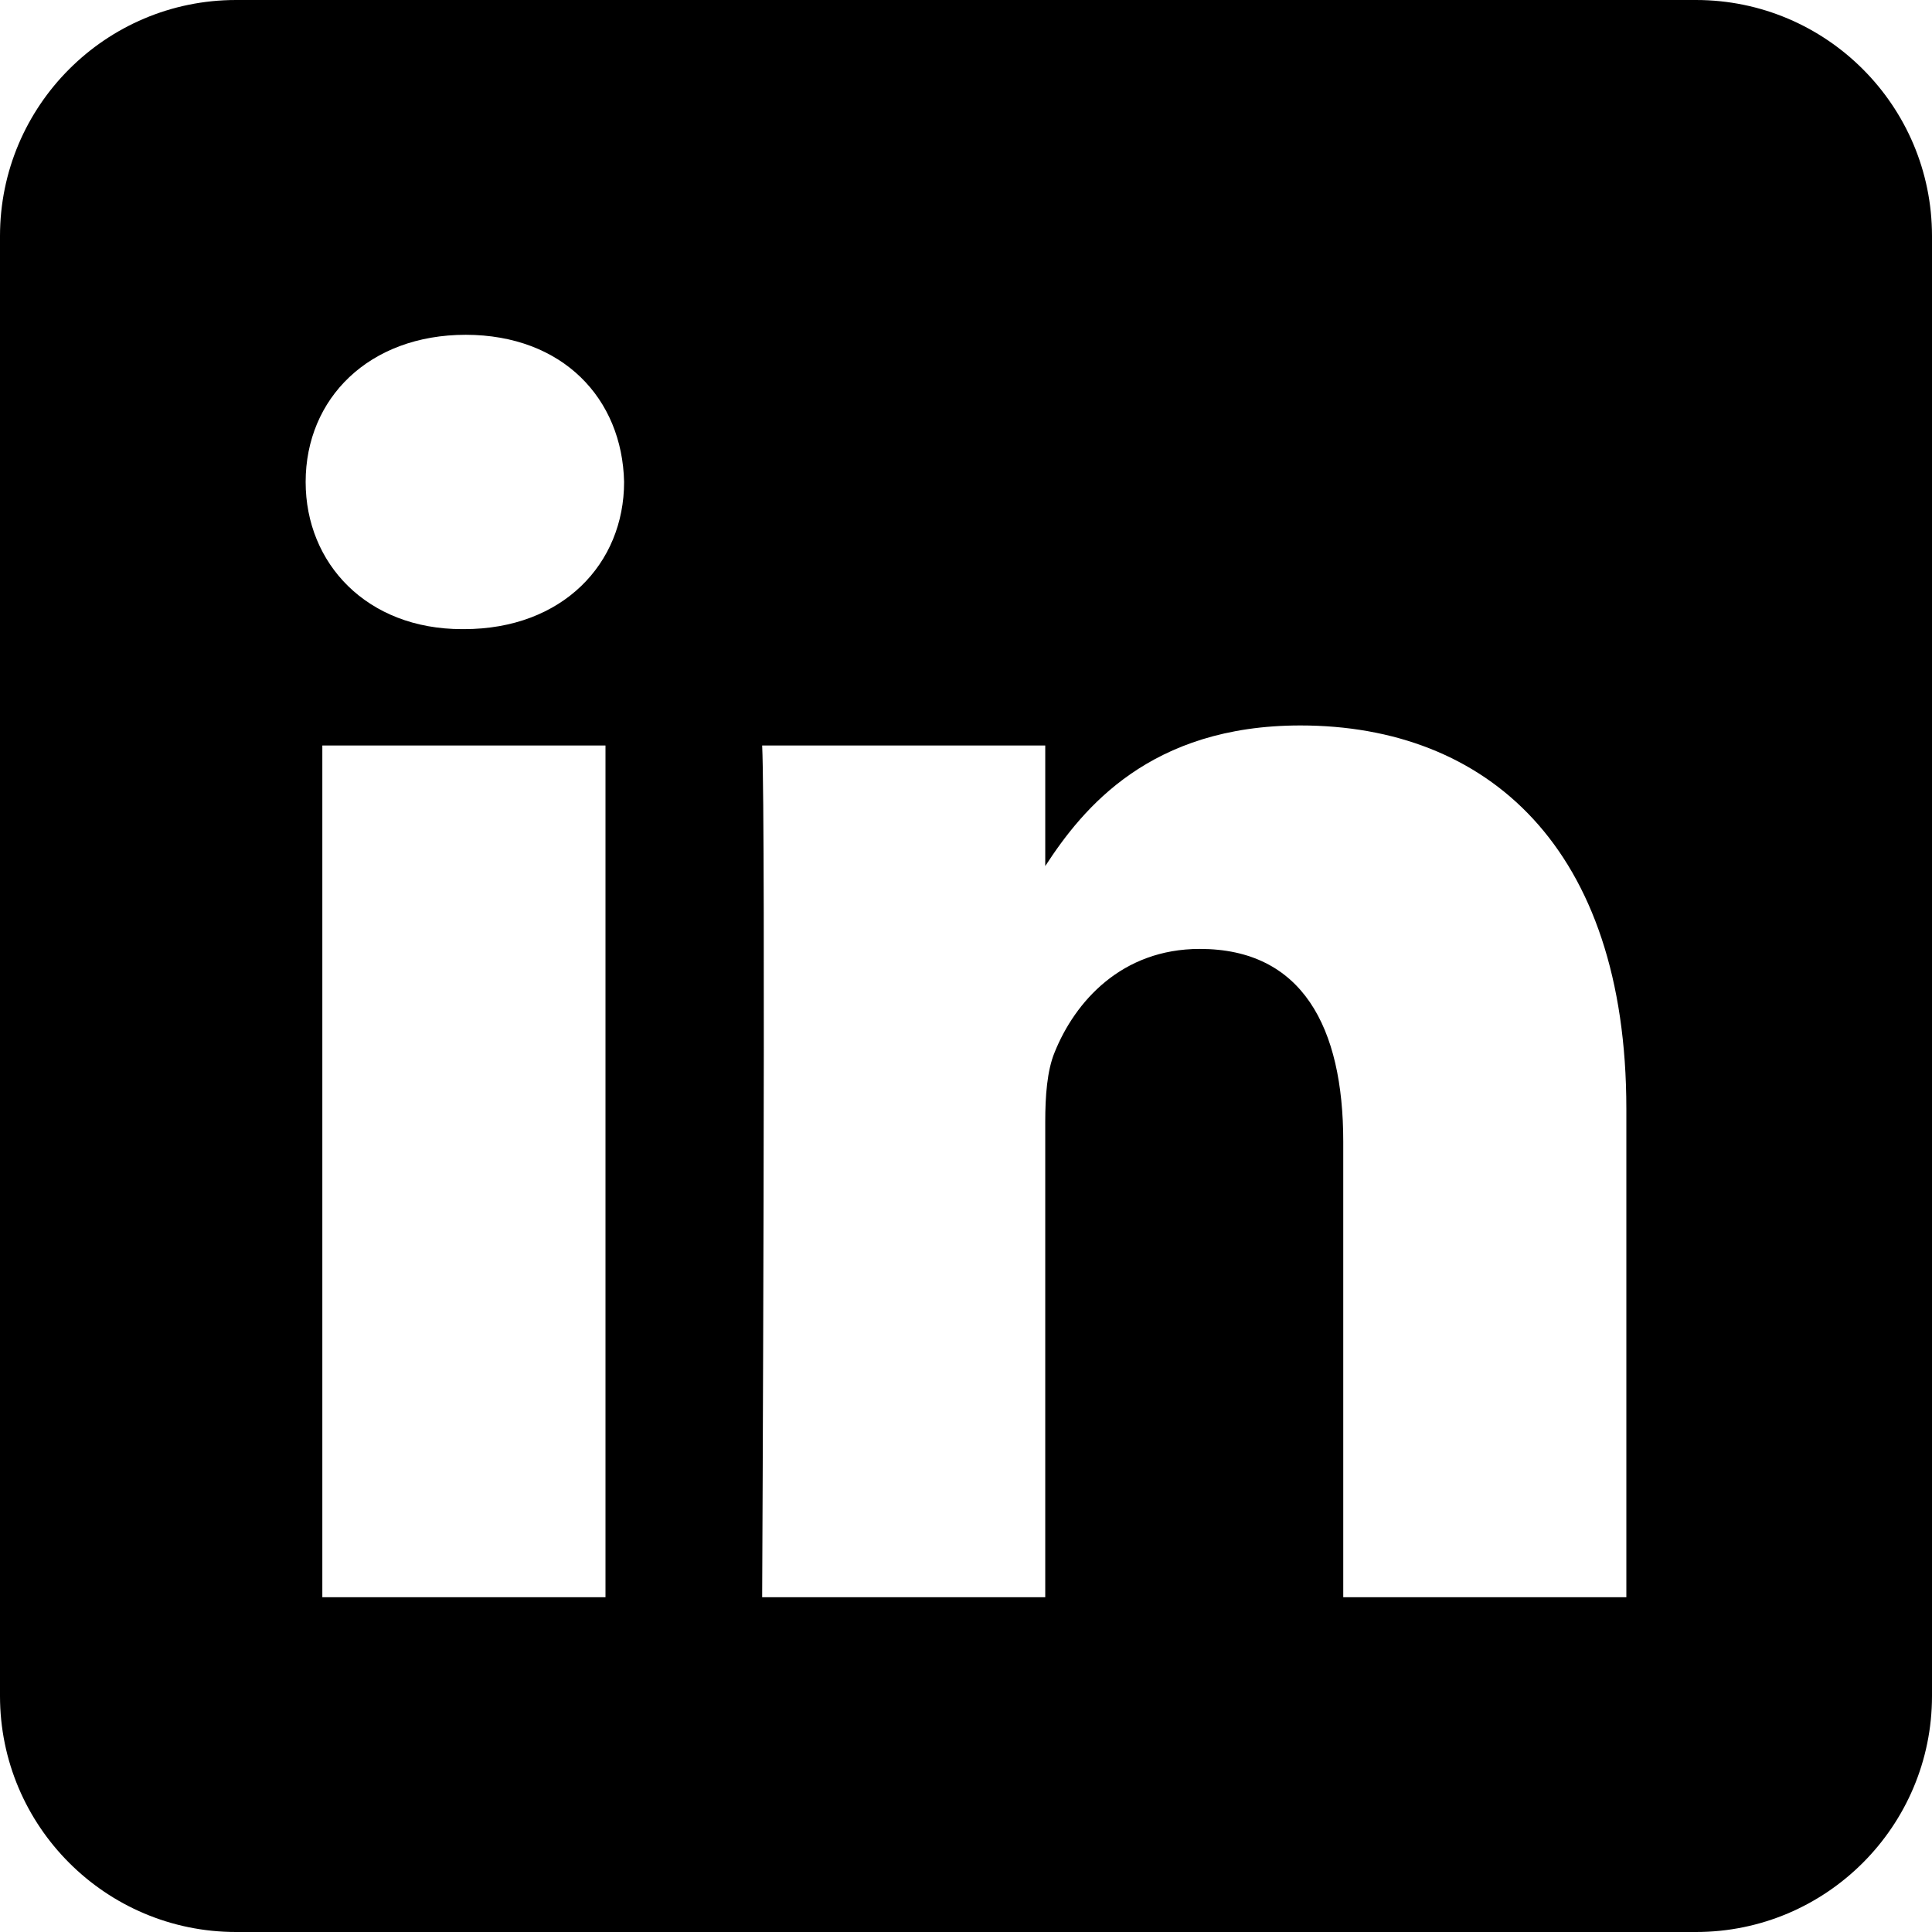
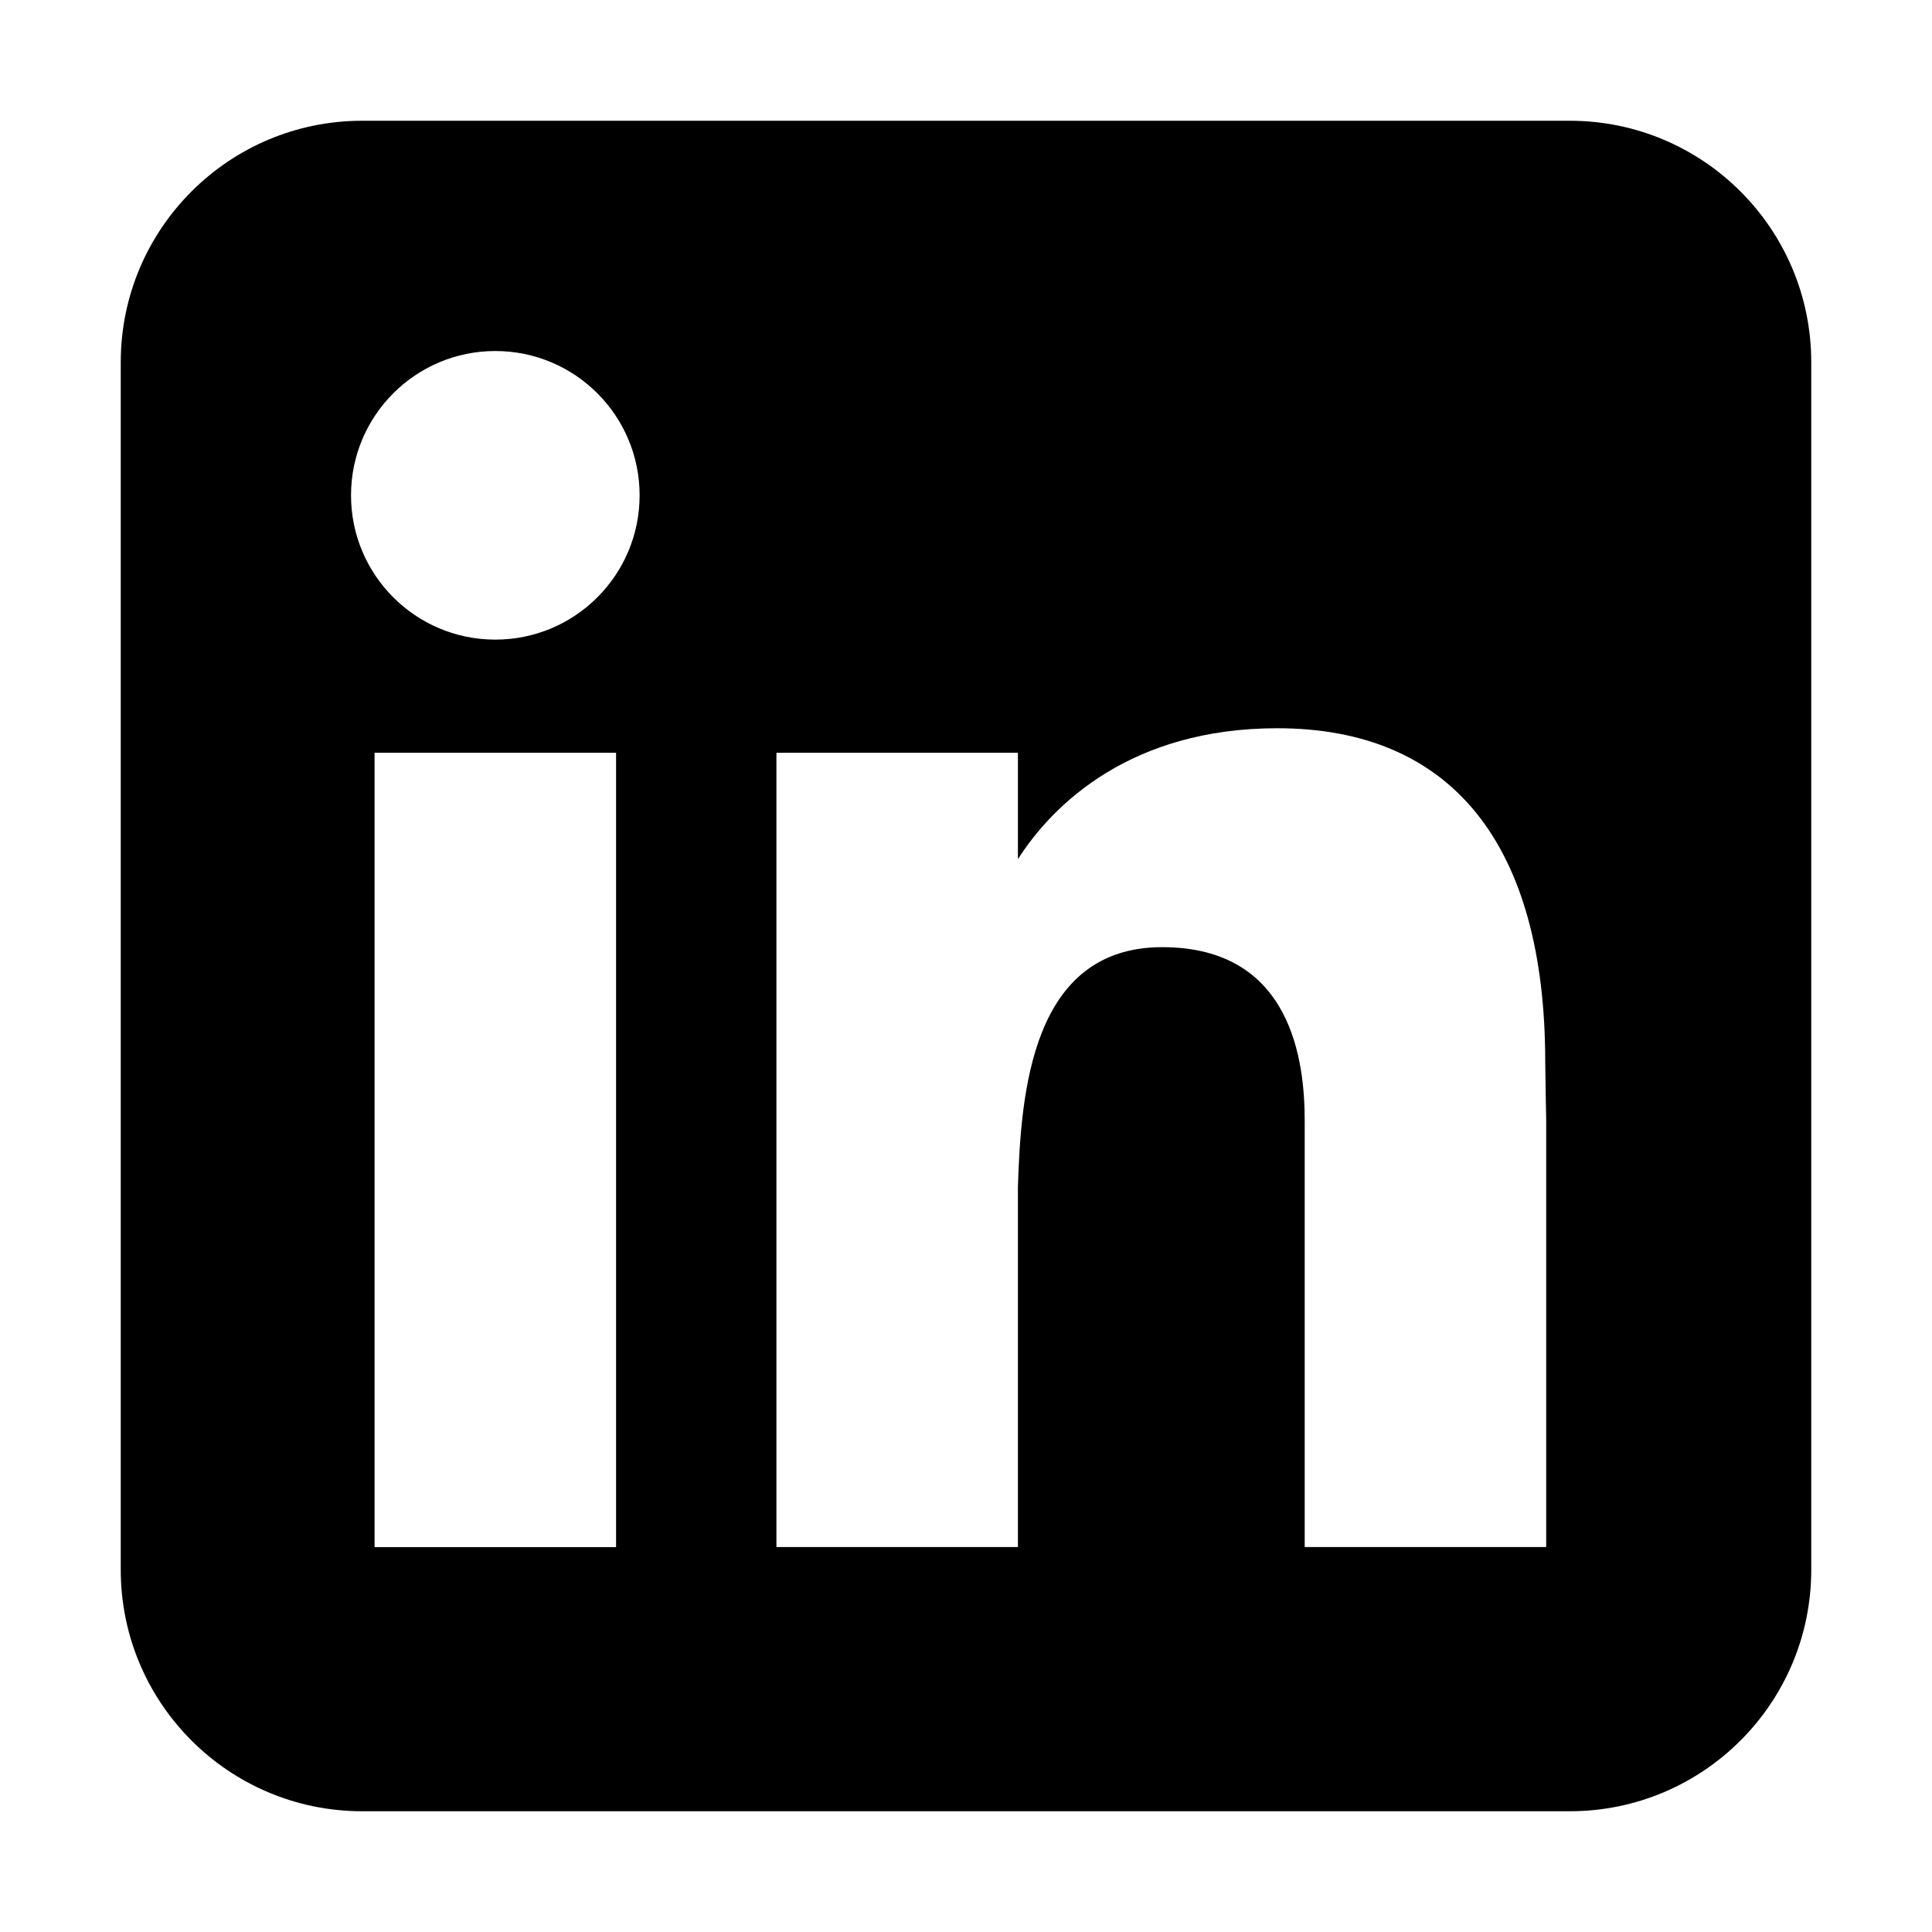
- <svg xmlns="http://www.w3.org/2000/svg" height="100%" style="fill-rule:evenodd;clip-rule:evenodd;stroke-linejoin:round;stroke-miterlimit:2;" version="1.1" viewBox="0 0 512 512" width="100%" xml:space="preserve">
-   <path d="M449.446,0c34.525,0 62.554,28.03 62.554,62.554l0,386.892c0,34.524 -28.03,62.554 -62.554,62.554l-386.892,0c-34.524,0 -62.554,-28.03 -62.554,-62.554l0,-386.892c0,-34.524 28.029,-62.554 62.554,-62.554l386.892,0Zm-288.985,423.278l0,-225.717l-75.04,0l0,225.717l75.04,0Zm270.539,0l0,-129.439c0,-69.333 -37.018,-101.586 -86.381,-101.586c-39.804,0 -57.634,21.891 -67.617,37.266l0,-31.958l-75.021,0c0.995,21.181 0,225.717 0,225.717l75.02,0l0,-126.056c0,-6.748 0.486,-13.492 2.474,-18.315c5.414,-13.475 17.767,-27.434 38.494,-27.434c27.135,0 38.007,20.707 38.007,51.037l0,120.768l75.024,0Zm-307.552,-334.556c-25.674,0 -42.448,16.879 -42.448,39.002c0,21.658 16.264,39.002 41.455,39.002l0.484,0c26.165,0 42.452,-17.344 42.452,-39.002c-0.485,-22.092 -16.241,-38.954 -41.943,-39.002Z" />
+ <svg xmlns="http://www.w3.org/2000/svg" viewBox="0 0 16 16">
+   <path fill-rule="evenodd" clip-rule="evenodd" d="M3 1a2 2 0 00-2 2v10a2 2 0 002 2h10a2 2 0 002-2V3a2 2 0 00-2-2H3zm1.102 4.297a1.195 1.195 0 100-2.39 1.195 1.195 0 000 2.39zm1 7.516V6.234h-2v6.579h2zM6.43 6.234h2v.881c.295-.462.943-1.084 2.148-1.084 1.438 0 2.219.953 2.219 2.766 0 .087.008.484.008.484v3.531h-2v-3.53c0-.485-.102-1.438-1.18-1.438-1.079 0-1.17 1.198-1.195 1.982v2.986h-2V6.234z" fill="#000000" />
</svg>
